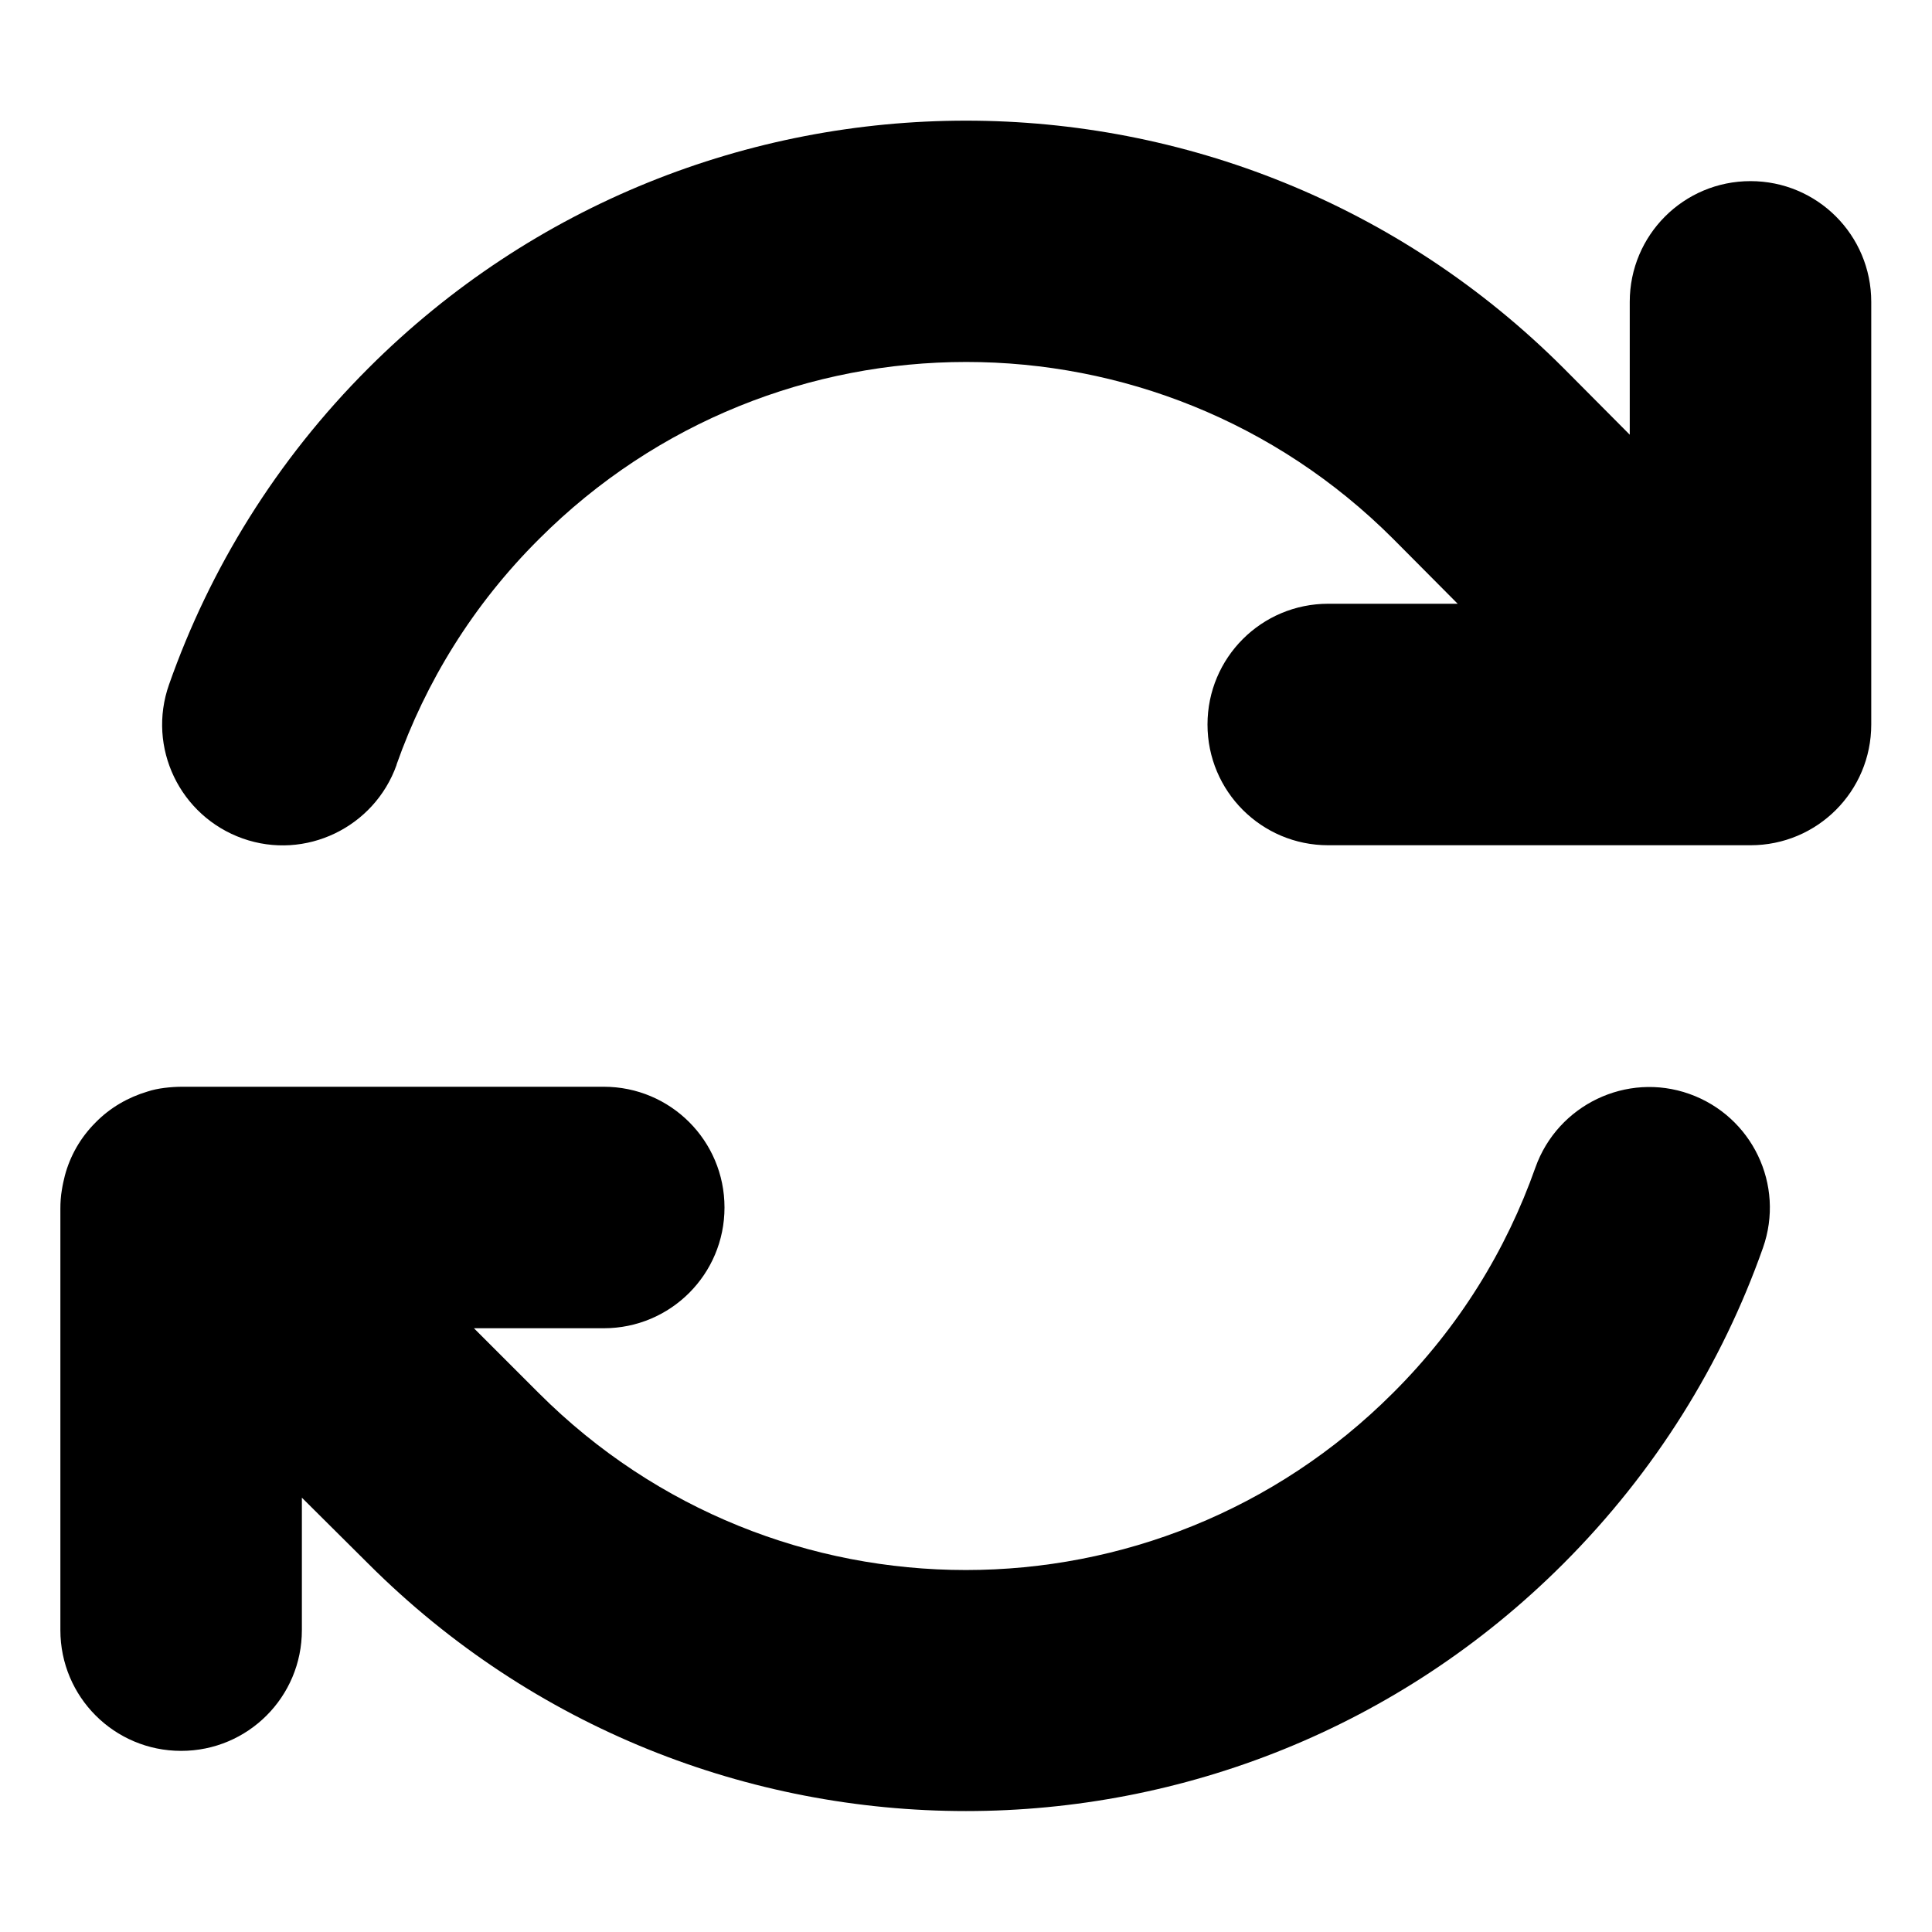
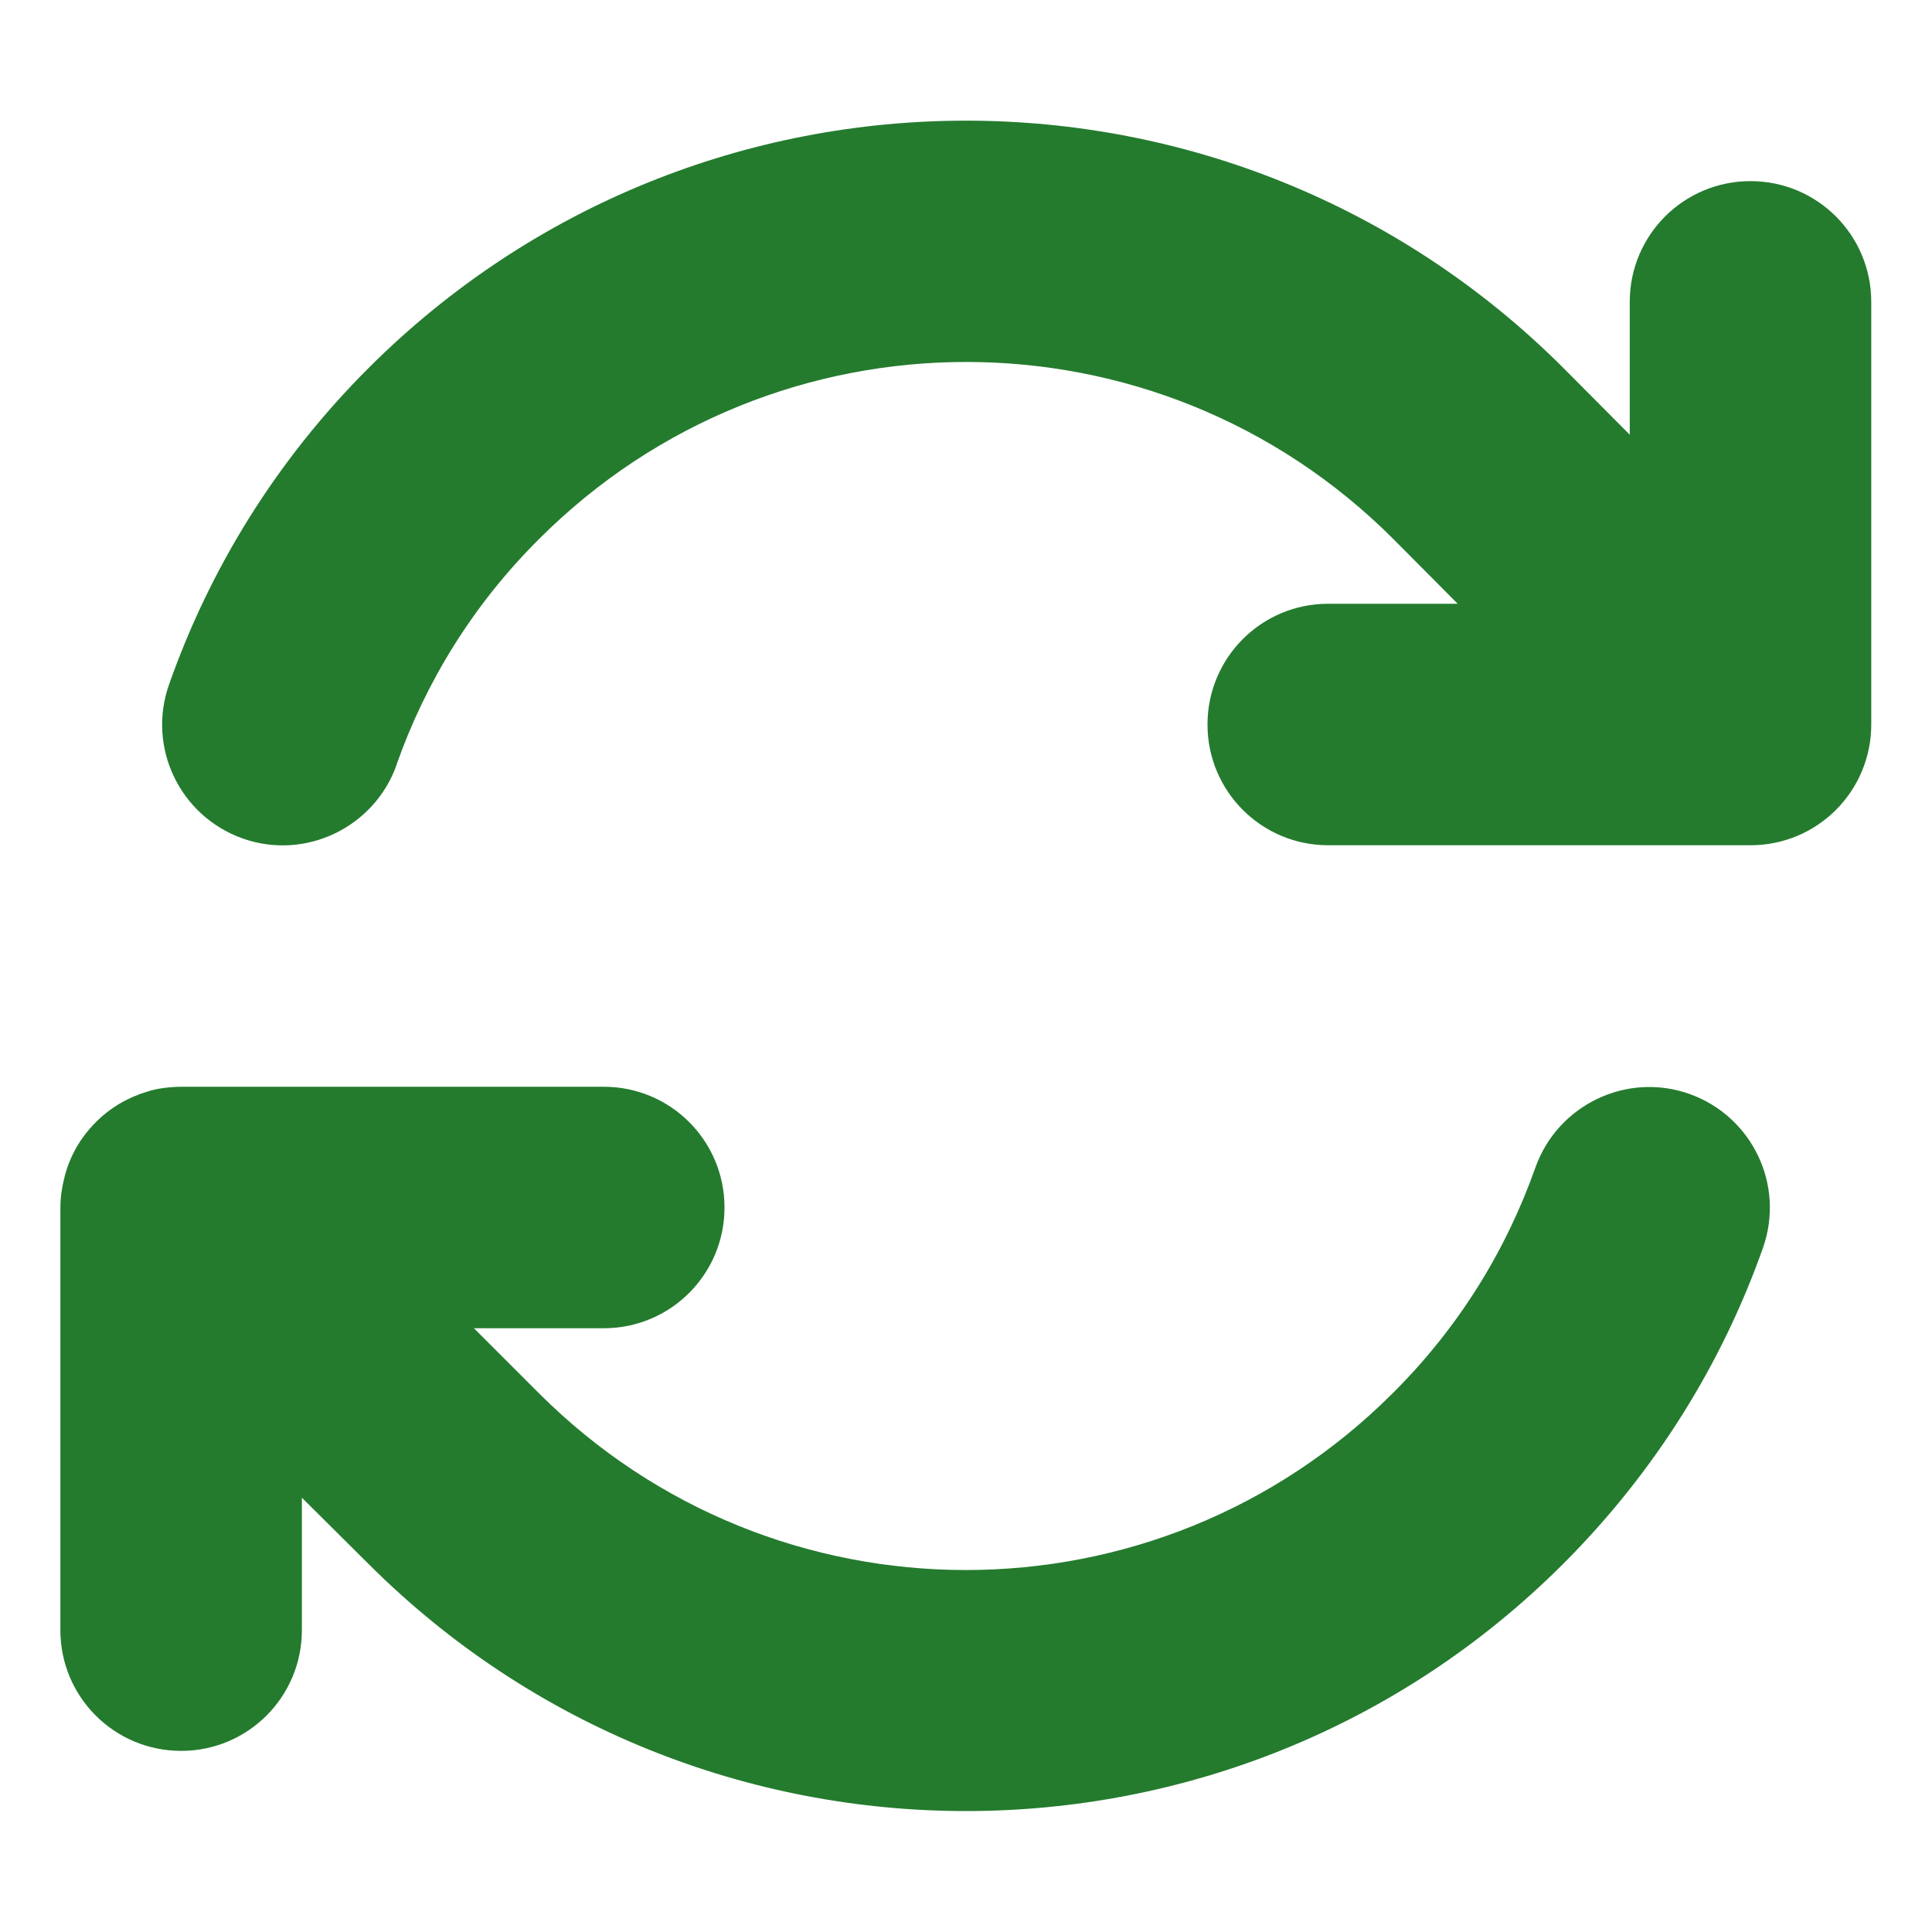
<svg xmlns="http://www.w3.org/2000/svg" viewBox="0 0 512 512">
-   <path d="M105.1 202.6c7.7-21.8 20.2-42.3 37.8-59.8c62.5-62.5 163.8-62.5 226.3 0L386.3 160H352c-17.7 0-32 14.3-32 32s14.3 32 32 32H463.5c0 0 0 0 0 0h.4c17.7 0 32-14.3 32-32V80c0-17.7-14.3-32-32-32s-32 14.3-32 32v35.2L414.4 97.6c-87.5-87.5-229.3-87.5-316.8 0C73.2 122 55.6 150.7 44.8 181.4c-5.9 16.7 2.9 34.9 19.5 40.8s34.9-2.9 40.8-19.5zM39 289.3c-5 1.5-9.8 4.2-13.7 8.2c-4 4-6.7 8.8-8.1 14c-.3 1.2-.6 2.5-.8 3.8c-.3 1.7-.4 3.4-.4 5.1V432c0 17.7 14.3 32 32 32s32-14.3 32-32V396.9l17.6 17.5 0 0c87.5 87.4 229.3 87.4 316.7 0c24.4-24.4 42.1-53.1 52.9-83.7c5.9-16.7-2.9-34.9-19.5-40.8s-34.9 2.9-40.8 19.5c-7.7 21.8-20.2 42.3-37.8 59.8c-62.5 62.5-163.8 62.5-226.3 0l-.1-.1L125.6 352H160c17.7 0 32-14.3 32-32s-14.3-32-32-32H48.4c-1.6 0-3.2 .1-4.8 .3s-3.1 .5-4.6 1z" />
+   <path fill="#247b2e" d="M105.1 202.6c7.7-21.8 20.2-42.3 37.8-59.8c62.5-62.5 163.8-62.5 226.3 0L386.3 160H352c-17.7 0-32 14.3-32 32s14.3 32 32 32H463.5c0 0 0 0 0 0h.4c17.7 0 32-14.3 32-32V80c0-17.7-14.3-32-32-32s-32 14.3-32 32v35.2L414.4 97.6c-87.5-87.5-229.3-87.5-316.8 0C73.2 122 55.6 150.7 44.8 181.4c-5.9 16.7 2.9 34.9 19.5 40.8s34.9-2.9 40.8-19.5zM39 289.3c-5 1.5-9.8 4.2-13.7 8.2c-4 4-6.7 8.8-8.1 14c-.3 1.2-.6 2.5-.8 3.8c-.3 1.7-.4 3.4-.4 5.1V432c0 17.7 14.3 32 32 32s32-14.3 32-32V396.9l17.6 17.5 0 0c87.5 87.4 229.3 87.4 316.7 0c24.4-24.4 42.1-53.1 52.9-83.7c5.9-16.7-2.9-34.9-19.5-40.8s-34.9 2.9-40.8 19.5c-7.7 21.8-20.2 42.3-37.8 59.8c-62.5 62.5-163.8 62.5-226.3 0l-.1-.1L125.6 352H160c17.7 0 32-14.3 32-32s-14.3-32-32-32H48.4c-1.6 0-3.2 .1-4.8 .3s-3.1 .5-4.6 1z" />
</svg>
